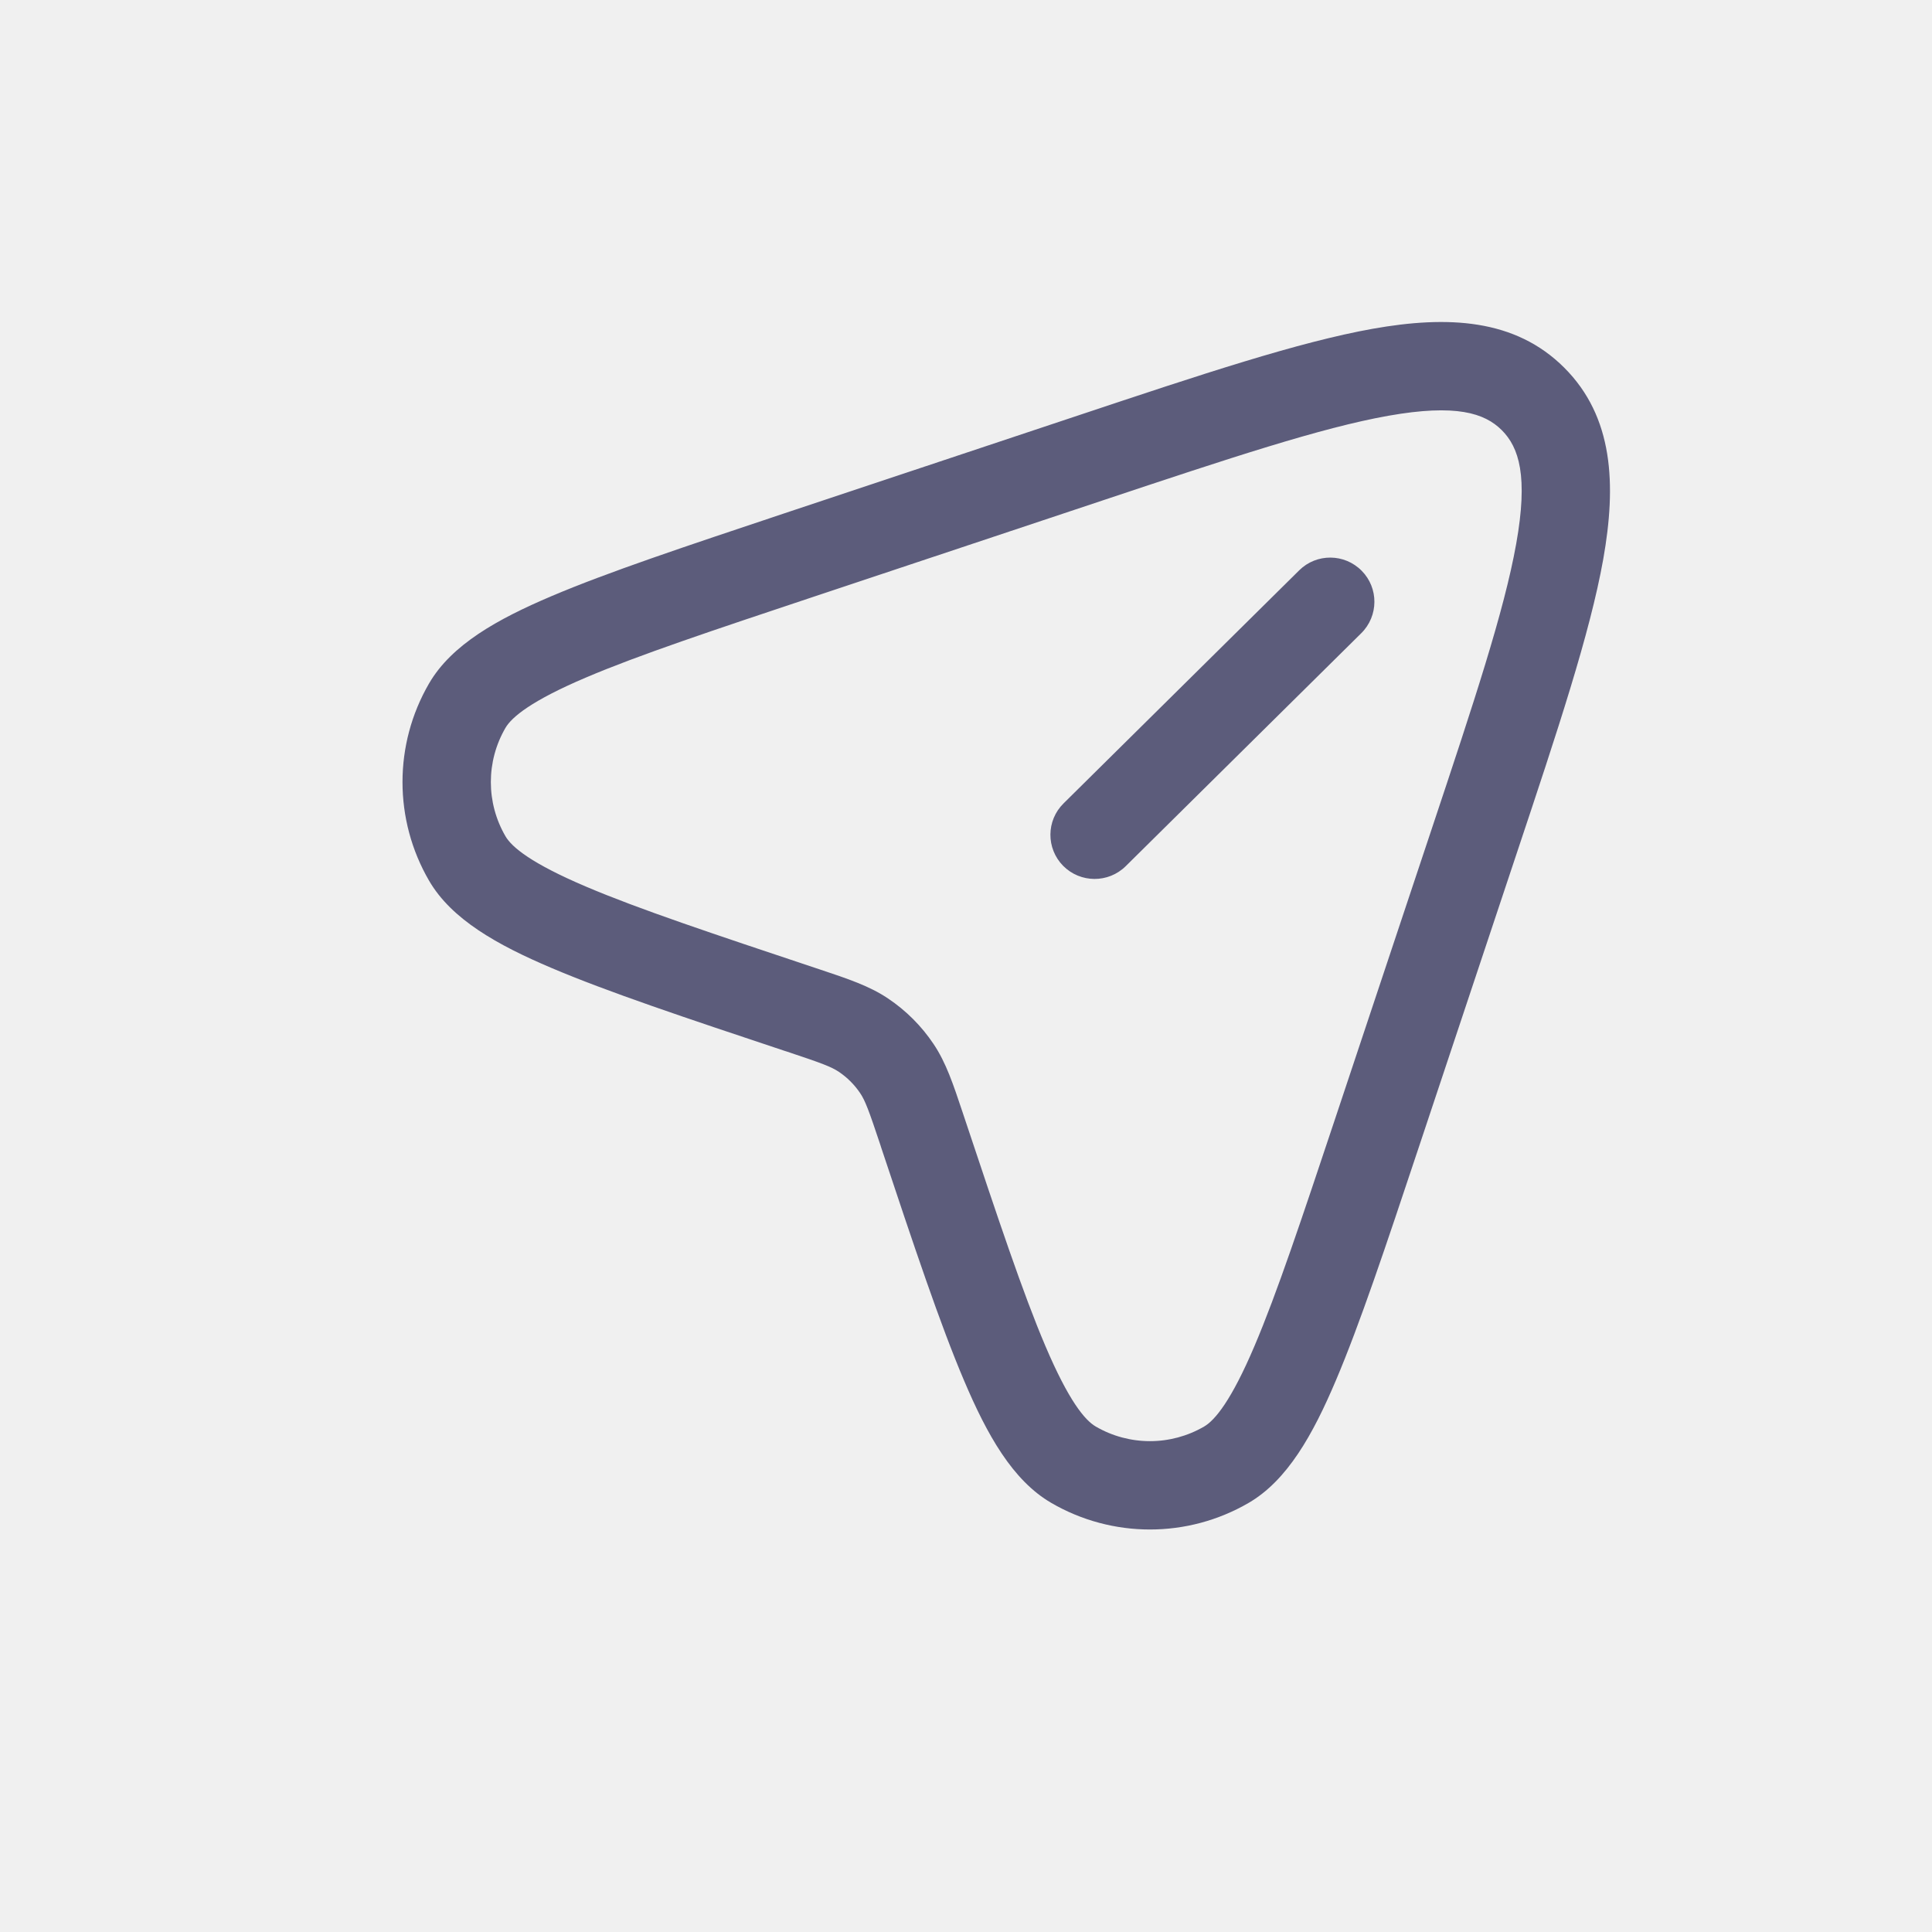
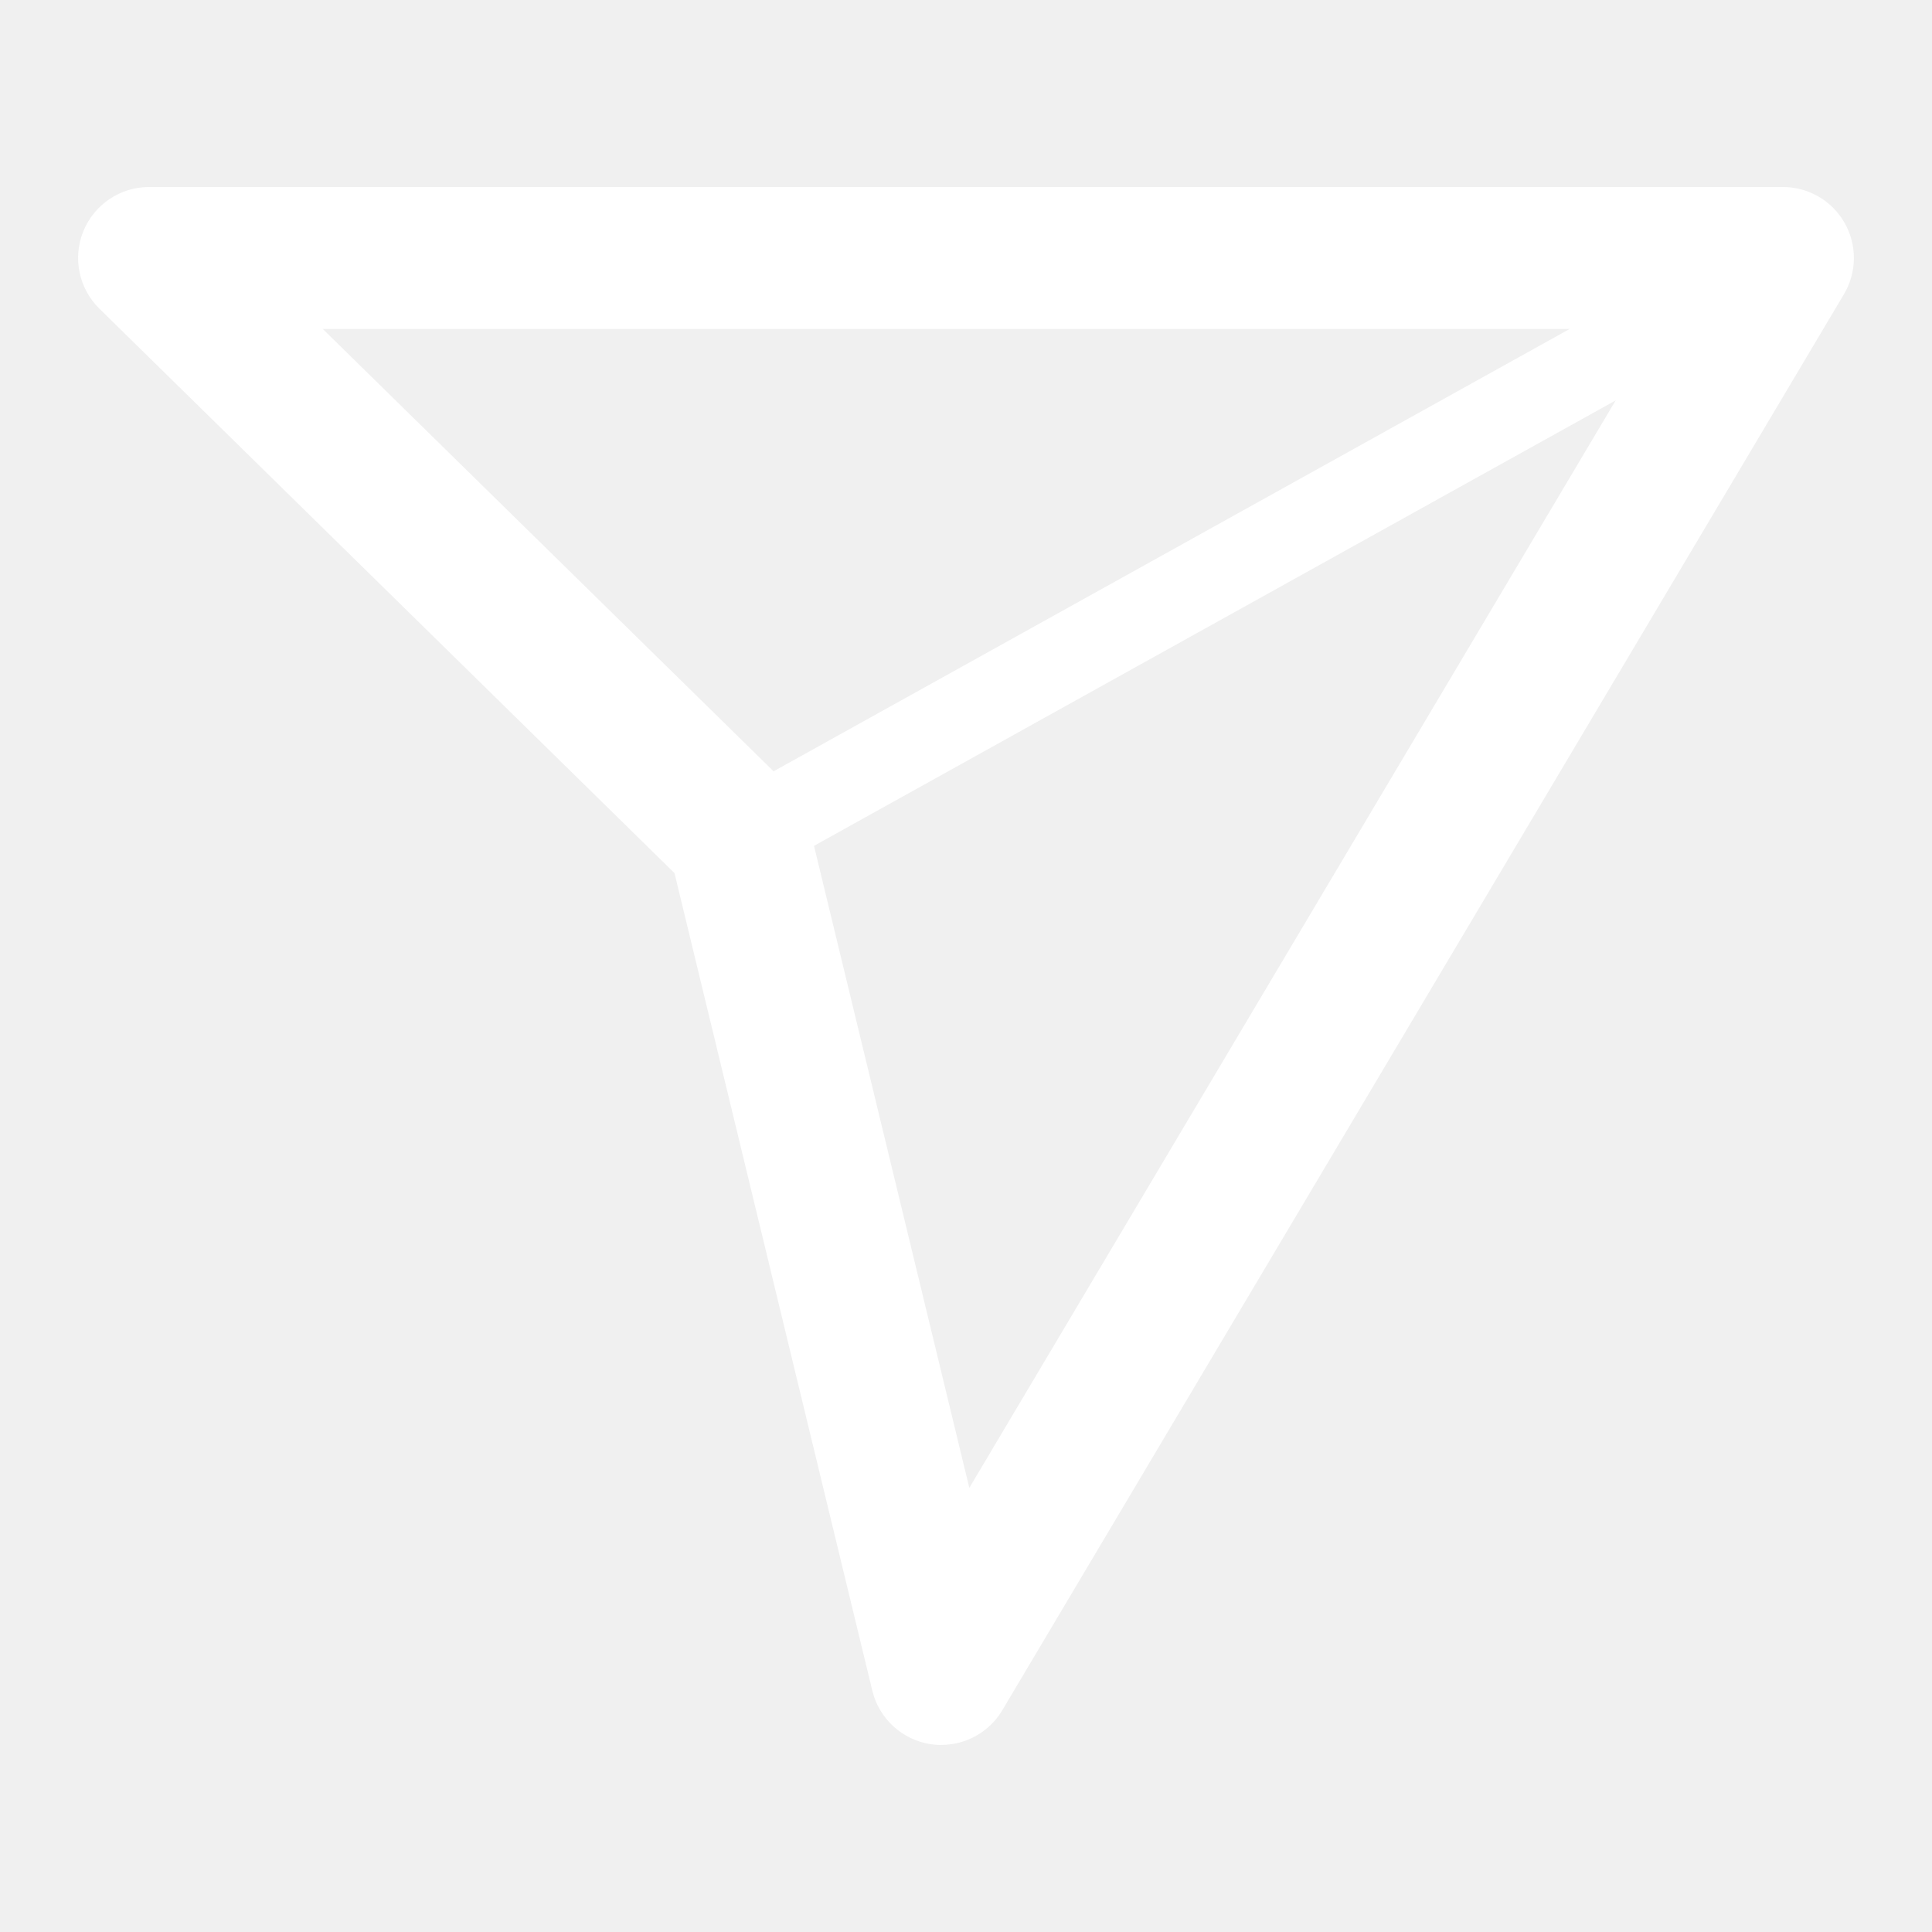
- <svg xmlns="http://www.w3.org/2000/svg" width="24" height="24" viewBox="0 0 24 24" fill="none">
-   <path fill-rule="evenodd" clip-rule="evenodd" d="M17.245 5.165C16.41 5.314 15.283 5.688 13.702 6.215L10.122 7.408C8.851 7.832 7.93 8.139 7.28 8.416C6.6 8.705 6.358 8.907 6.279 9.042C6.037 9.458 6.037 9.972 6.279 10.388C6.358 10.524 6.6 10.725 7.28 11.014C7.93 11.291 8.851 11.598 10.122 12.022C10.143 12.029 10.162 12.036 10.182 12.042C10.529 12.158 10.799 12.247 11.031 12.403C11.255 12.553 11.447 12.745 11.597 12.969C11.753 13.201 11.842 13.471 11.958 13.818C11.964 13.838 11.971 13.857 11.978 13.878C12.402 15.149 12.709 16.07 12.986 16.72C13.275 17.4 13.476 17.642 13.612 17.721C14.028 17.963 14.542 17.963 14.958 17.721C15.093 17.642 15.295 17.4 15.584 16.72C15.861 16.07 16.168 15.149 16.592 13.878L17.785 10.298C18.312 8.717 18.686 7.59 18.835 6.754C18.985 5.915 18.87 5.558 18.656 5.344C18.442 5.13 18.085 5.016 17.245 5.165ZM17.053 4.084C17.983 3.919 18.821 3.957 19.432 4.568C20.043 5.179 20.081 6.017 19.916 6.947C19.751 7.871 19.35 9.074 18.842 10.598L17.625 14.251C17.212 15.491 16.89 16.454 16.594 17.15C16.309 17.822 15.992 18.39 15.51 18.67C14.753 19.11 13.817 19.11 13.06 18.67C12.578 18.39 12.261 17.822 11.976 17.15C11.68 16.454 11.358 15.491 10.945 14.251L10.937 14.225C10.792 13.79 10.748 13.673 10.685 13.579C10.615 13.475 10.525 13.385 10.421 13.315C10.327 13.252 10.21 13.208 9.775 13.063L9.749 13.055C8.509 12.642 7.546 12.32 6.85 12.024C6.179 11.739 5.61 11.422 5.33 10.94C4.89 10.183 4.89 9.247 5.33 8.49C5.61 8.008 6.179 7.691 6.85 7.406C7.546 7.11 8.509 6.789 9.749 6.375L13.402 5.158C14.926 4.65 16.129 4.249 17.053 4.084ZM16.915 7.09C17.128 7.305 17.126 7.652 16.91 7.866L13.984 10.76C13.768 10.973 13.421 10.971 13.207 10.756C12.994 10.54 12.996 10.193 13.212 9.98L16.139 7.085C16.354 6.872 16.702 6.874 16.915 7.09Z" fill="#5C5C7B" />
+ <svg xmlns="http://www.w3.org/2000/svg" id="a" data-name="ThreadICons" viewBox="0 0 250 250">
+   <defs>
+     <style>
+       .c {
+         fill: #fff;
+       }
+     </style>
+   </defs>
+   <g id="b" data-name="Share">
+     <path class="c" d="m121.81,225.8c-.45,0-.91-.03-1.37-.1-3.69-.56-6.68-3.29-7.56-6.92l-25.6-105.8L12.86,39.94c-2.66-2.61-3.48-6.58-2.07-10.03s4.77-5.71,8.5-5.71h211.42c3.3,0,6.35,1.77,7.98,4.64,1.63,2.87,1.6,6.4-.09,9.24l-108.9,183.22c-1.67,2.81-4.69,4.49-7.89,4.49ZM41.77,42.57l60.26,59.13c1.23,1.2,2.09,2.73,2.49,4.4l20.91,86.43L214.56,42.57H41.77Z" />
+     <path class="c" d="m95.98,113.86c-1.93,0-3.8-1.02-4.8-2.82-1.47-2.65-.52-5.99,2.13-7.46l121.12-67.3c2.65-1.47,5.99-.52,7.46,2.13,1.47,2.65.52,5.99-2.13,7.46l-121.12,67.3c-.84.47-1.76.69-2.66.69Z" />
+   </g>
</svg>
